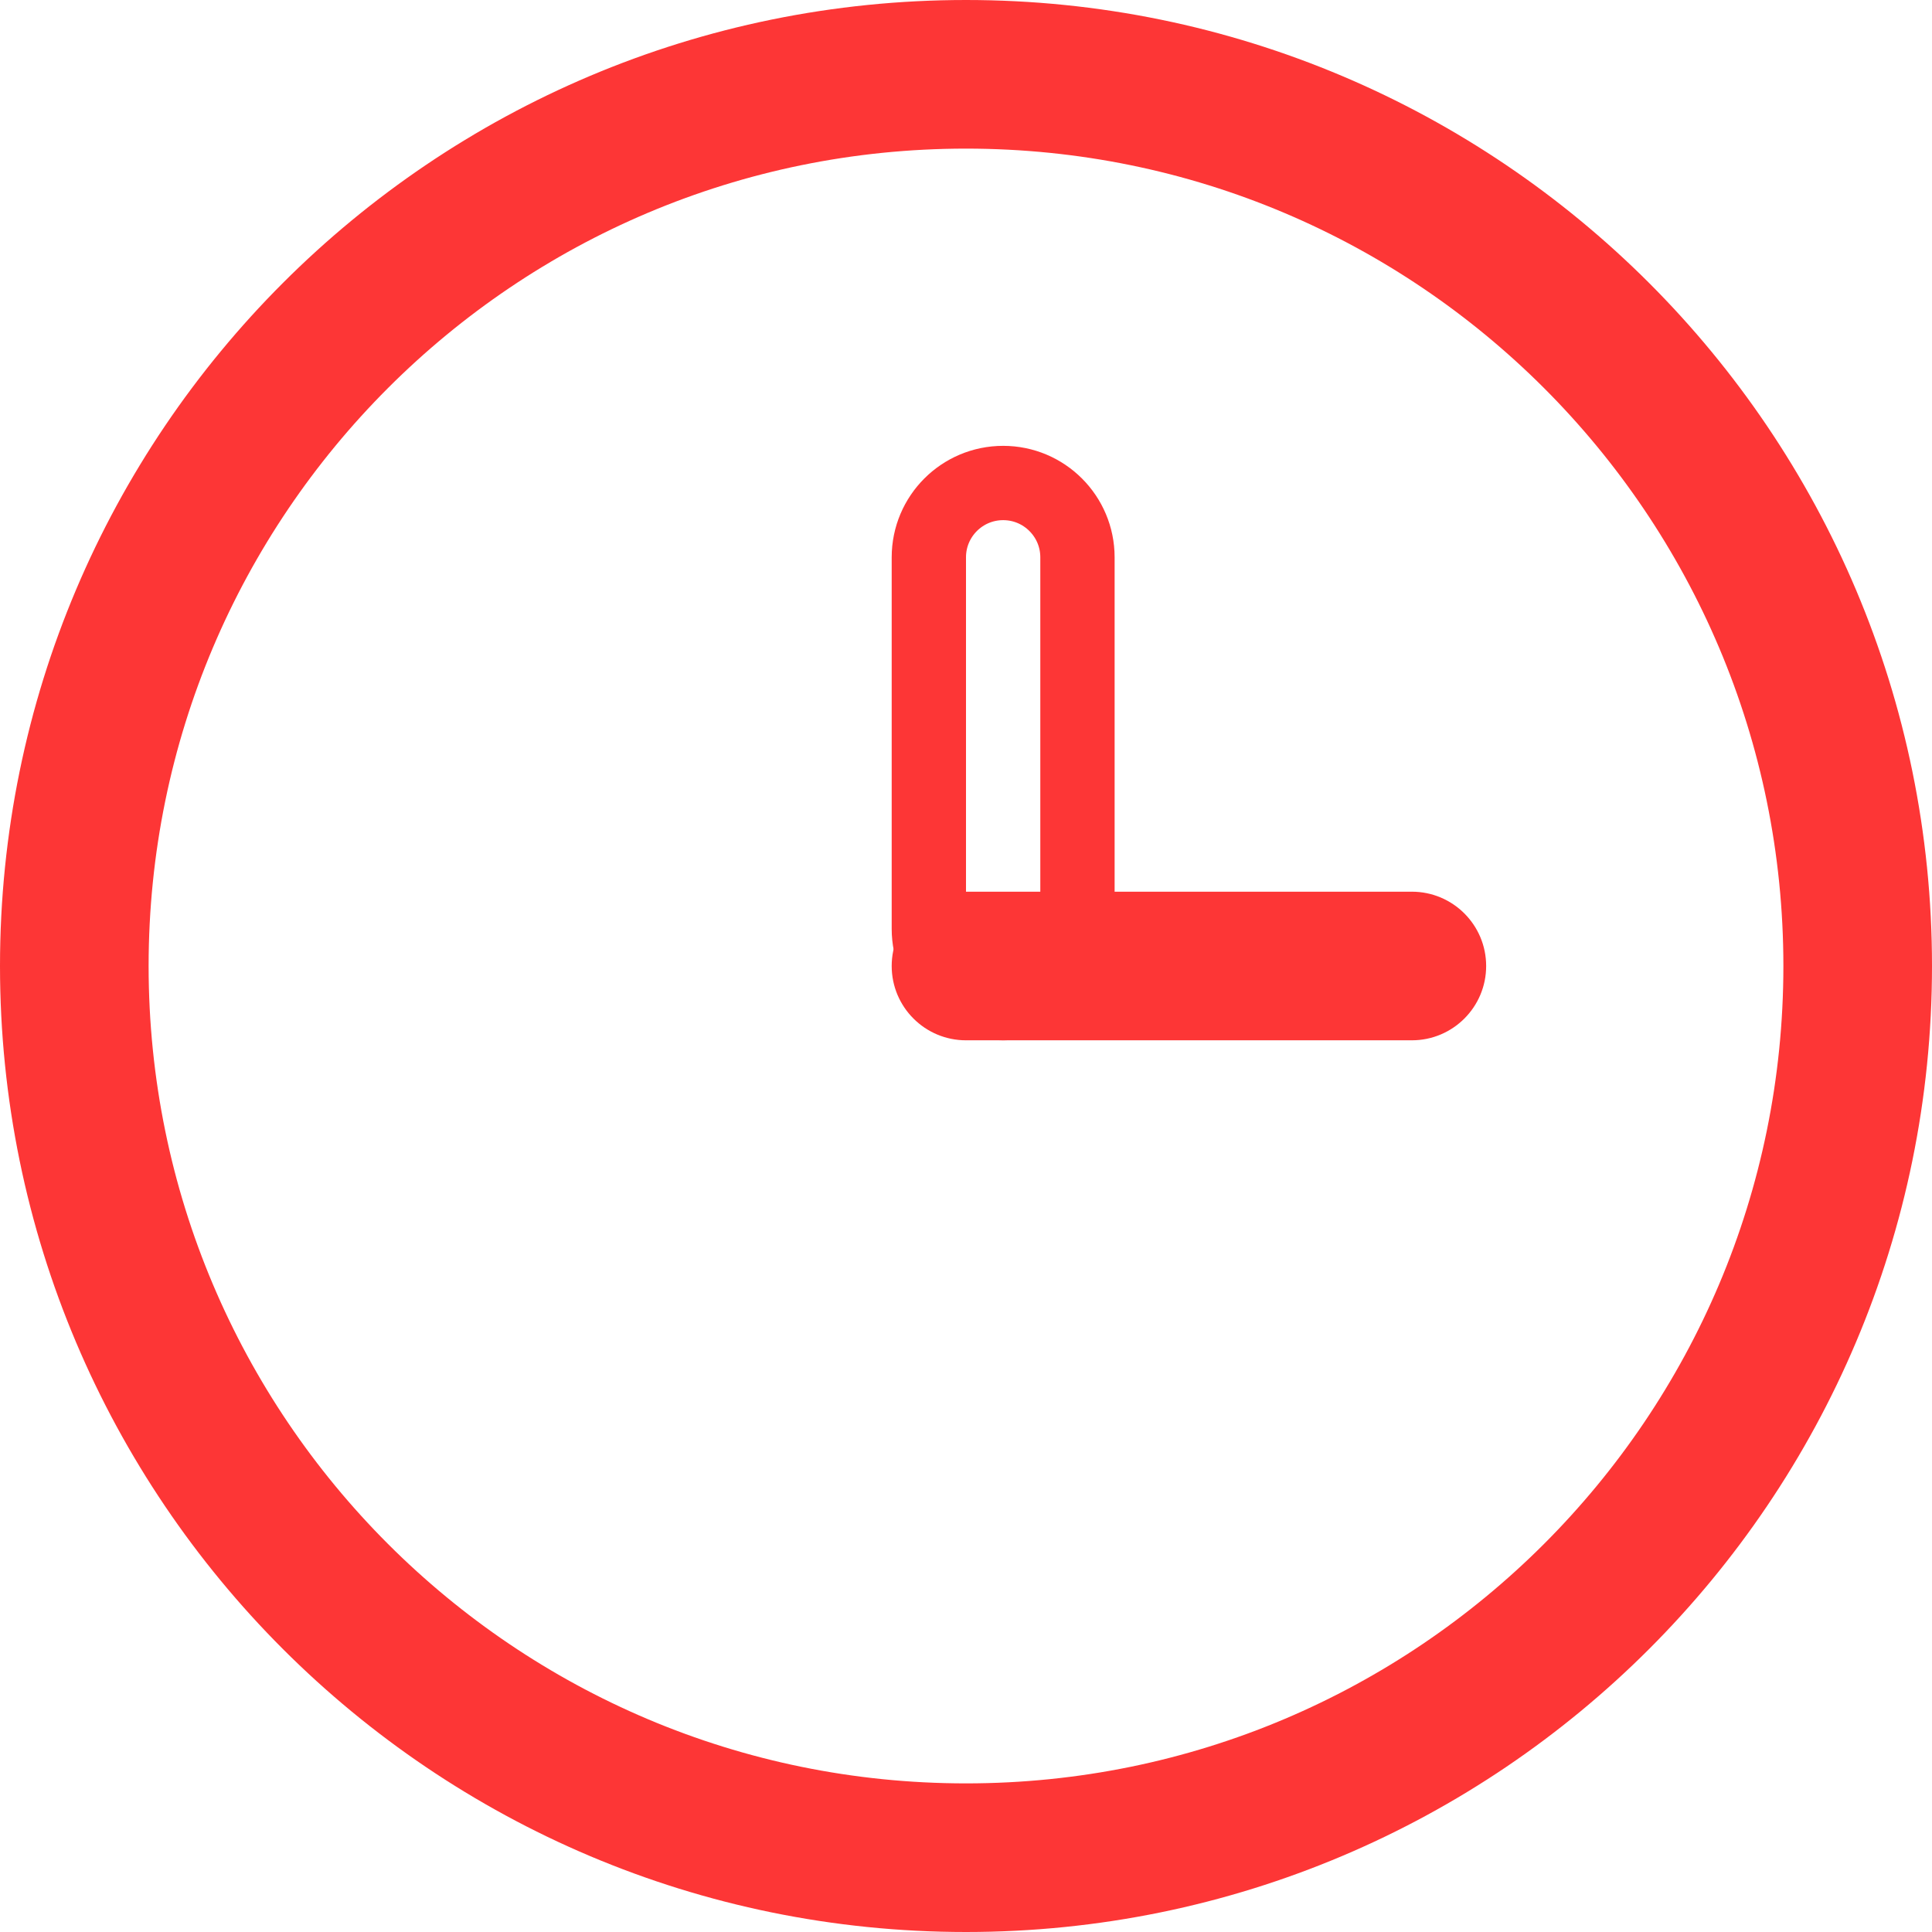
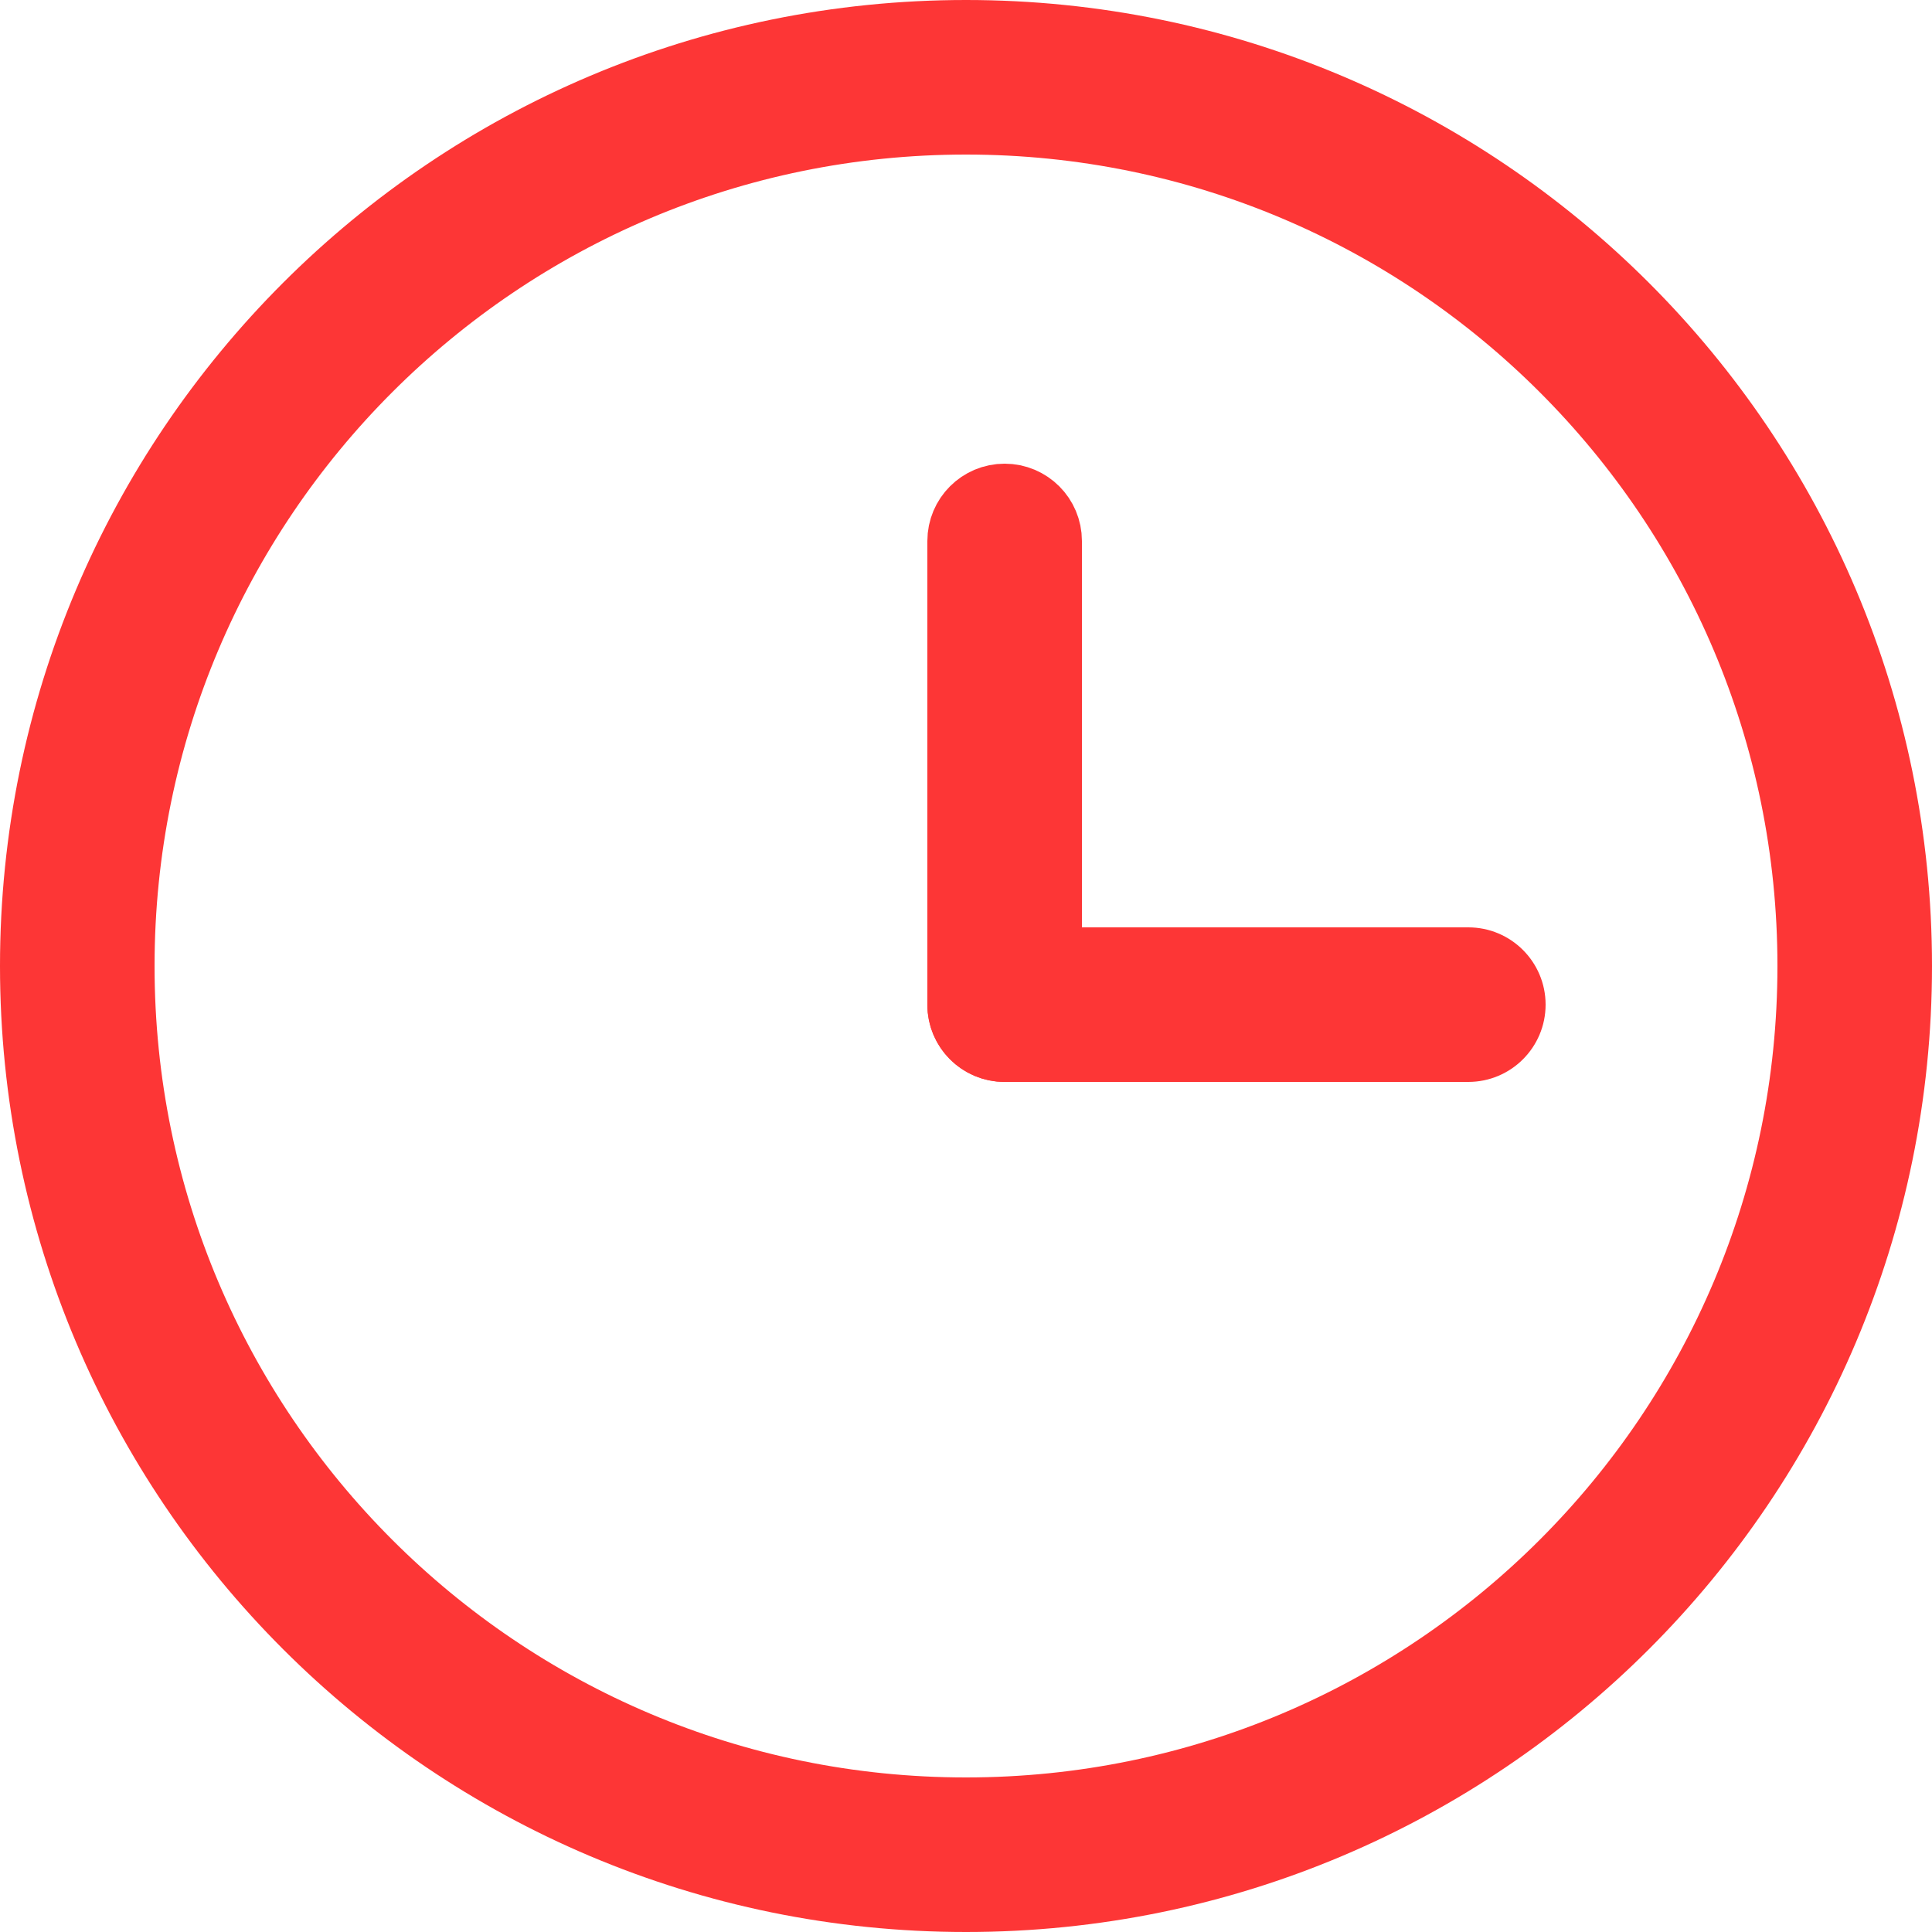
- <svg xmlns="http://www.w3.org/2000/svg" width="13px" height="13px" viewBox="0 0 13 13" version="1.1">
+ <svg xmlns="http://www.w3.org/2000/svg" width="25px" height="25px" viewBox="0 0 25 25" version="1.1">
  <defs />
  <g id="列表页等" stroke="none" stroke-width="1" fill="none" fill-rule="evenodd">
-     <g id="红利计划" transform="translate(-289, -395)">
-       <g id="Group-3" transform="translate(0, 84)">
-         <g id="Group-2-Copy-5" transform="translate(15, 245)">
-           <g id="倒计时" transform="translate(274, 65)">
-             <g transform="translate(0, 1)">
-               <circle id="Oval-3" stroke="#FD3636" cx="6.5" cy="6.5" r="6" />
-               <rect id="Rectangle-3" stroke="#FD3636" stroke-width="0.5" x="6.25" y="3.25" width="1" height="3.5" rx="0.5" />
-               <rect id="Rectangle-4" fill="#FD3636" x="6" y="6" width="4" height="1" rx="0.5" />
-             </g>
+     <g id="红利计划" transform="translate(-579, -781)">
+       <g id="Group-3" transform="translate(0, 168)">
+         <g id="Group-2-Copy-2" transform="translate(30, 481)">
+           <g id="Group-6" transform="translate(549, 132)">
+             <circle id="Oval-3" stroke="#FD3636" stroke-width="2" cx="12.5" cy="12.5" r="11.5" />
+             <rect id="Rectangle-3" stroke="#FD3636" x="12.5" y="6.5" width="1" height="7" rx="0.5" />
+             <rect id="Rectangle-4" fill="#FD3636" x="12" y="12" width="8" height="2" rx="1" />
          </g>
        </g>
      </g>
    </g>
  </g>
</svg>
